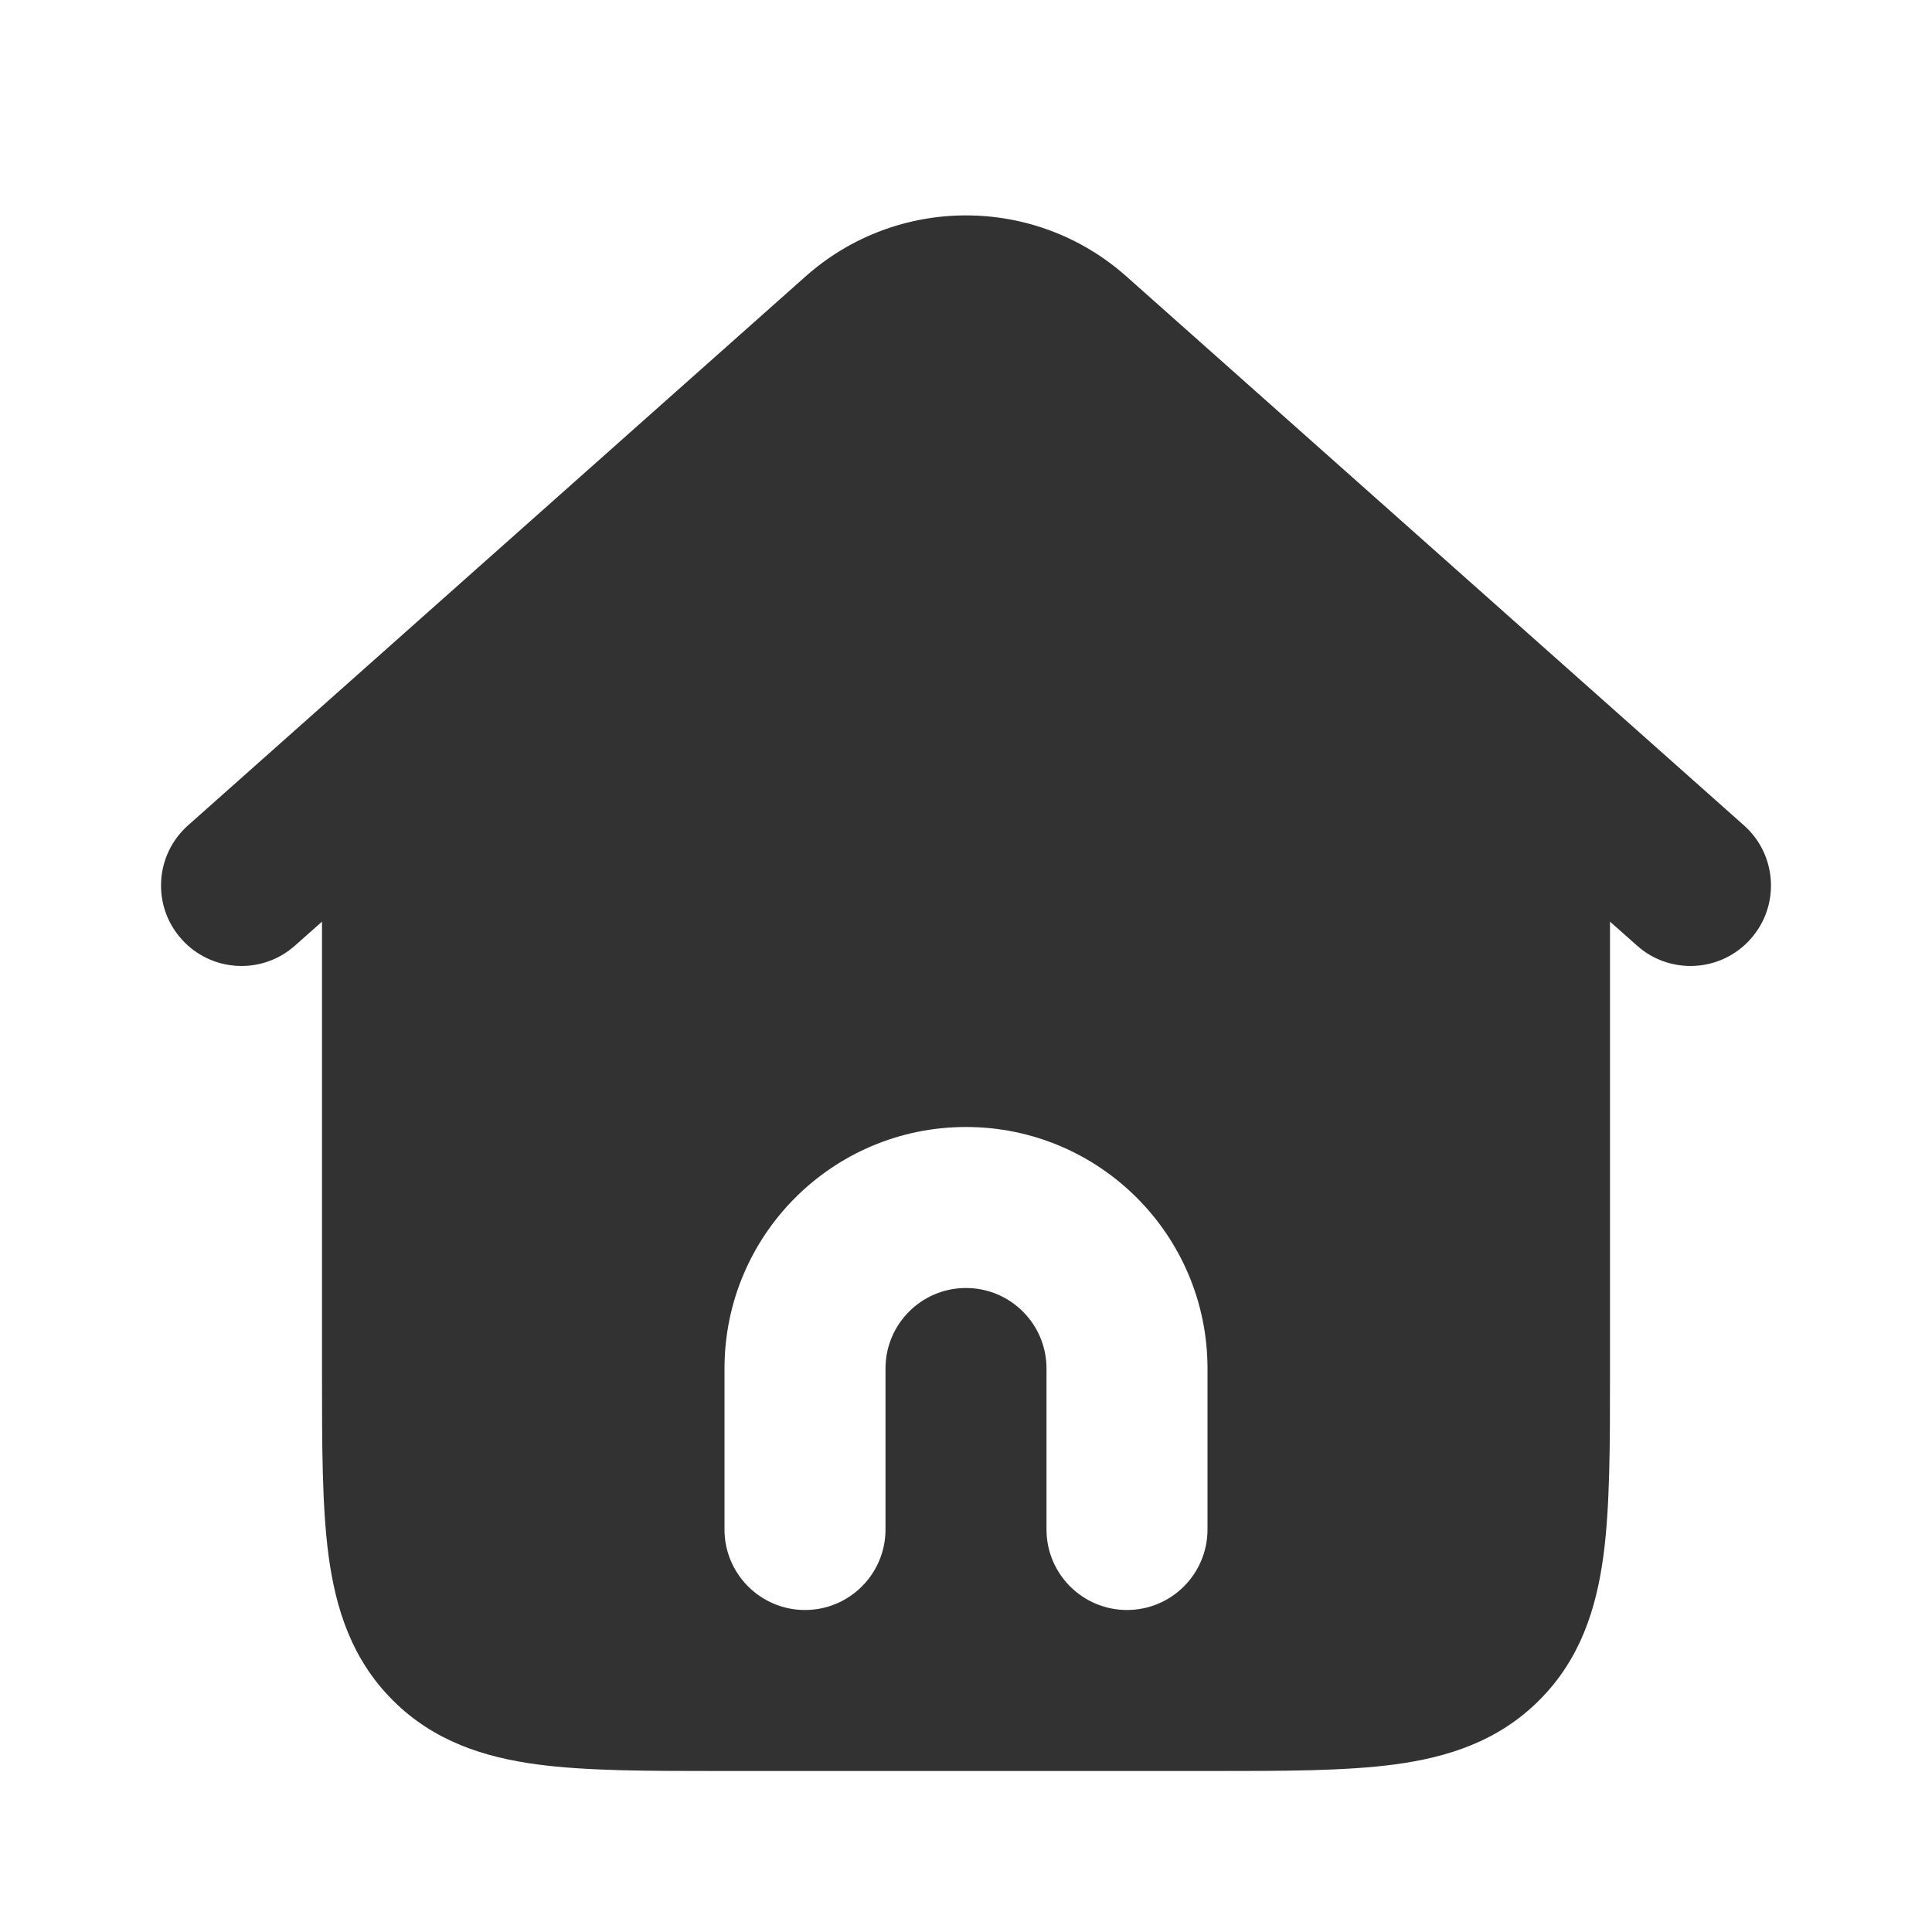
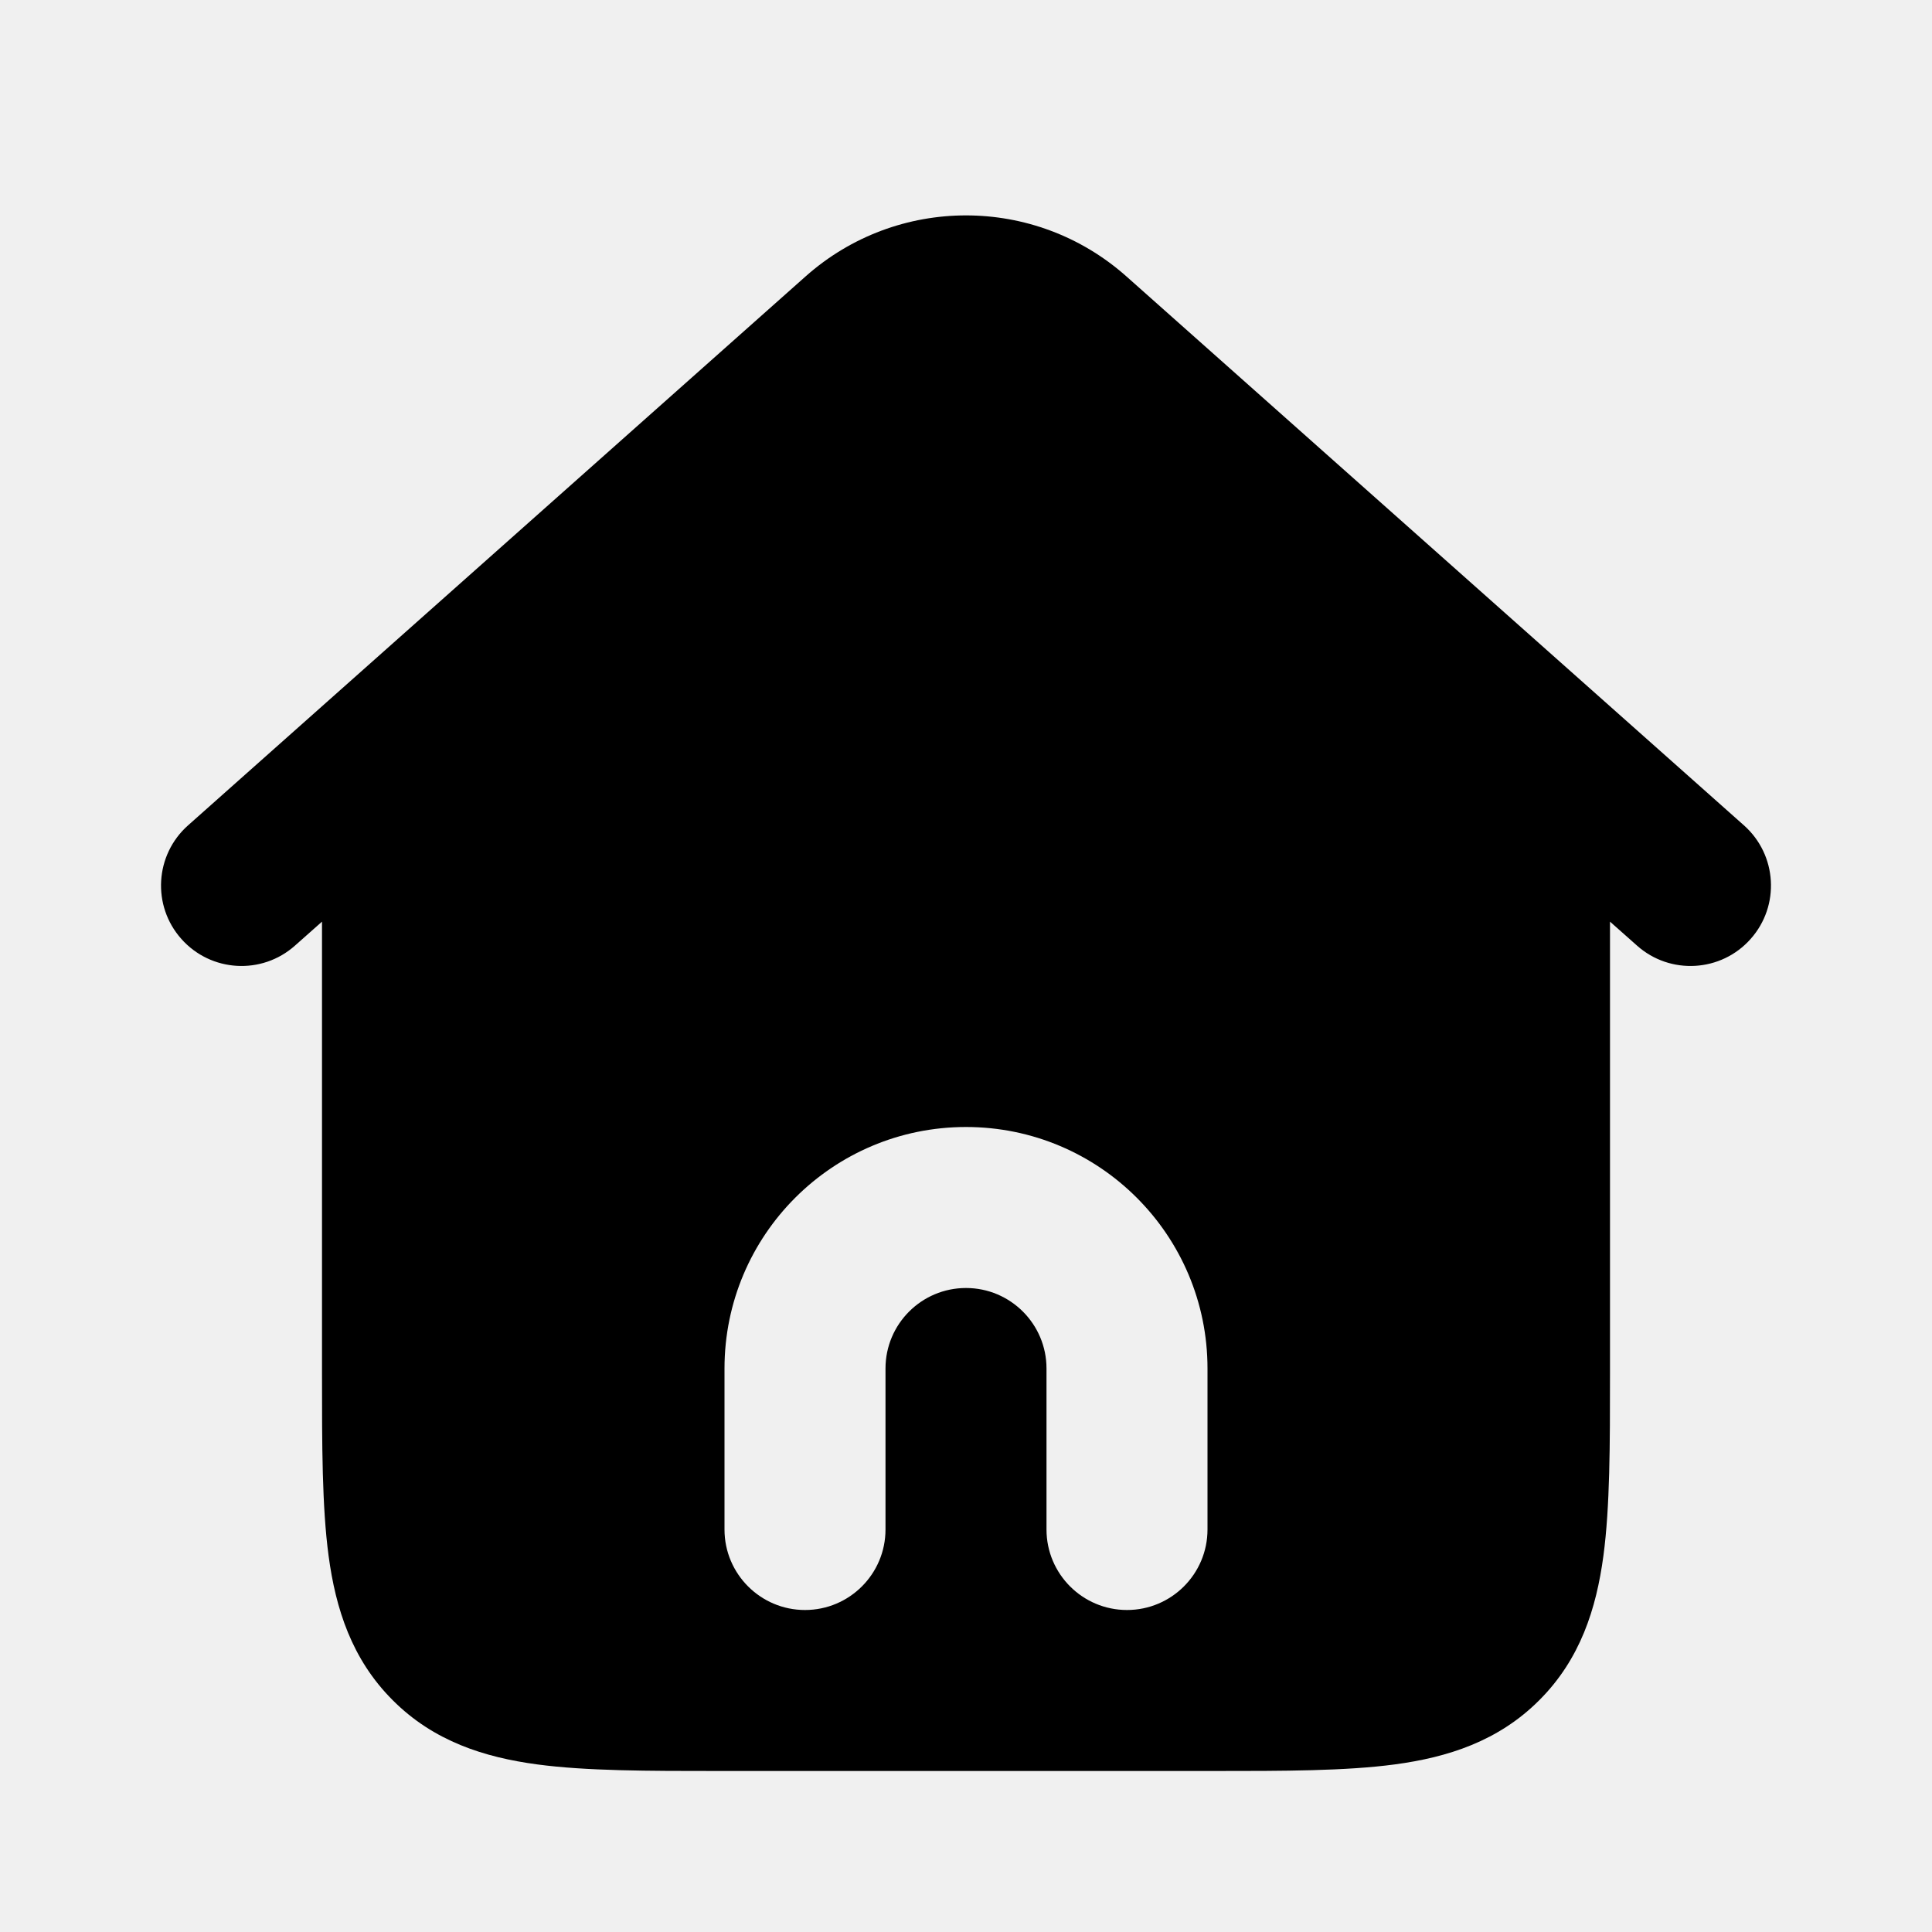
<svg xmlns="http://www.w3.org/2000/svg" width="800px" height="800px" viewBox="0 0 24 24" fill="none">
-   <rect width="24" height="24" fill="white" />
-   <path fill-rule="evenodd" clip-rule="evenodd" d="M13.993 3.434C12.856 2.423 11.144 2.423 10.007 3.434L2.336 10.253C1.923 10.62 1.886 11.252 2.253 11.664C2.62 12.077 3.252 12.114 3.664 11.747L4 11.449L4 17.066C4 17.952 4 18.716 4.082 19.328C4.17 19.983 4.369 20.612 4.879 21.121C5.388 21.631 6.017 21.83 6.672 21.918C7.284 22 8.048 22 8.934 22H15.066C15.952 22 16.716 22 17.328 21.918C17.983 21.83 18.612 21.631 19.121 21.121C19.631 20.612 19.83 19.983 19.918 19.328C20 18.716 20 17.952 20 17.066L20 11.449L20.336 11.747C20.748 12.114 21.381 12.077 21.747 11.664C22.114 11.252 22.077 10.62 21.664 10.253L13.993 3.434ZM12 16C11.448 16 11 16.448 11 17V19C11 19.552 10.552 20 10 20C9.448 20 9 19.552 9 19V17C9 15.343 10.343 14 12 14C13.657 14 15 15.343 15 17V19C15 19.552 14.552 20 14 20C13.448 20 13 19.552 13 19V17C13 16.448 12.552 16 12 16Z" fill="#323232" />
+   <rect width="24" height="24" fill="" />
+   <path fill-rule="evenodd" clip-rule="evenodd" d="M13.993 3.434C12.856 2.423 11.144 2.423 10.007 3.434L2.336 10.253C1.923 10.62 1.886 11.252 2.253 11.664C2.62 12.077 3.252 12.114 3.664 11.747L4 11.449L4 17.066C4 17.952 4 18.716 4.082 19.328C4.17 19.983 4.369 20.612 4.879 21.121C5.388 21.631 6.017 21.83 6.672 21.918C7.284 22 8.048 22 8.934 22H15.066C15.952 22 16.716 22 17.328 21.918C17.983 21.83 18.612 21.631 19.121 21.121C19.631 20.612 19.83 19.983 19.918 19.328C20 18.716 20 17.952 20 17.066L20 11.449L20.336 11.747C20.748 12.114 21.381 12.077 21.747 11.664C22.114 11.252 22.077 10.62 21.664 10.253L13.993 3.434ZM12 16C11.448 16 11 16.448 11 17V19C11 19.552 10.552 20 10 20C9.448 20 9 19.552 9 19V17C9 15.343 10.343 14 12 14C13.657 14 15 15.343 15 17V19C15 19.552 14.552 20 14 20C13.448 20 13 19.552 13 19V17C13 16.448 12.552 16 12 16Z" fill="currentColor" />
</svg>
